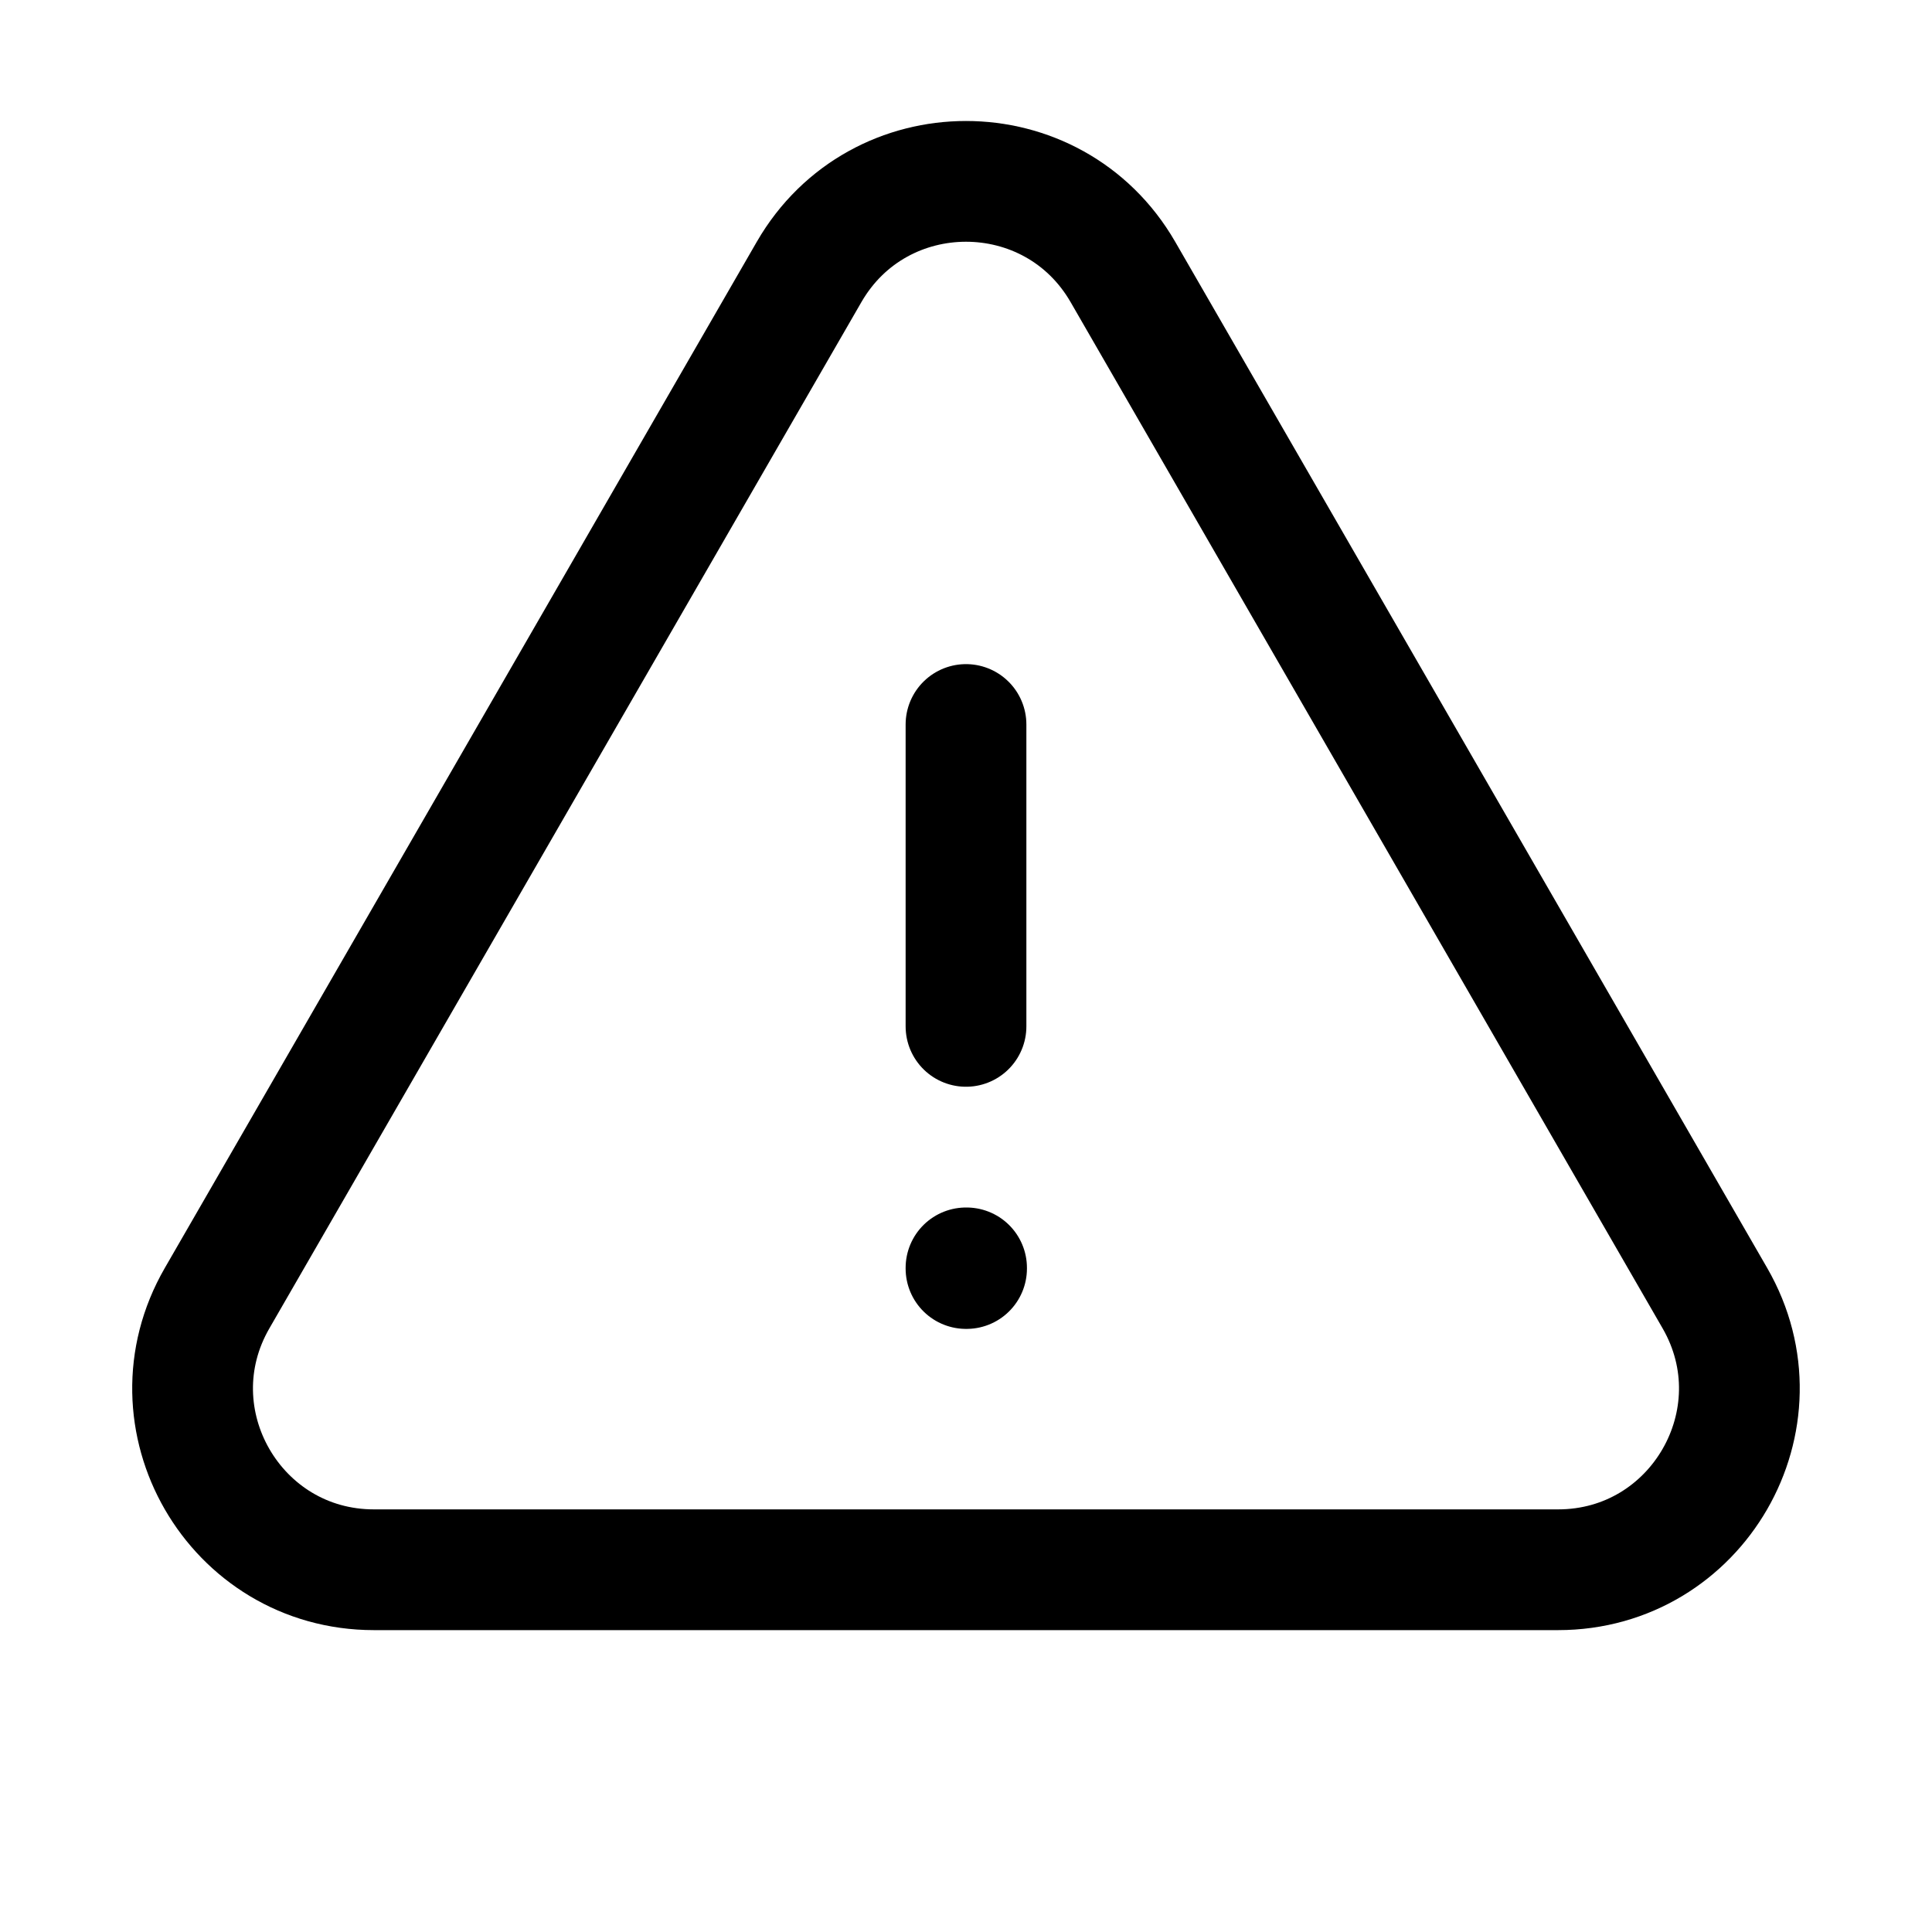
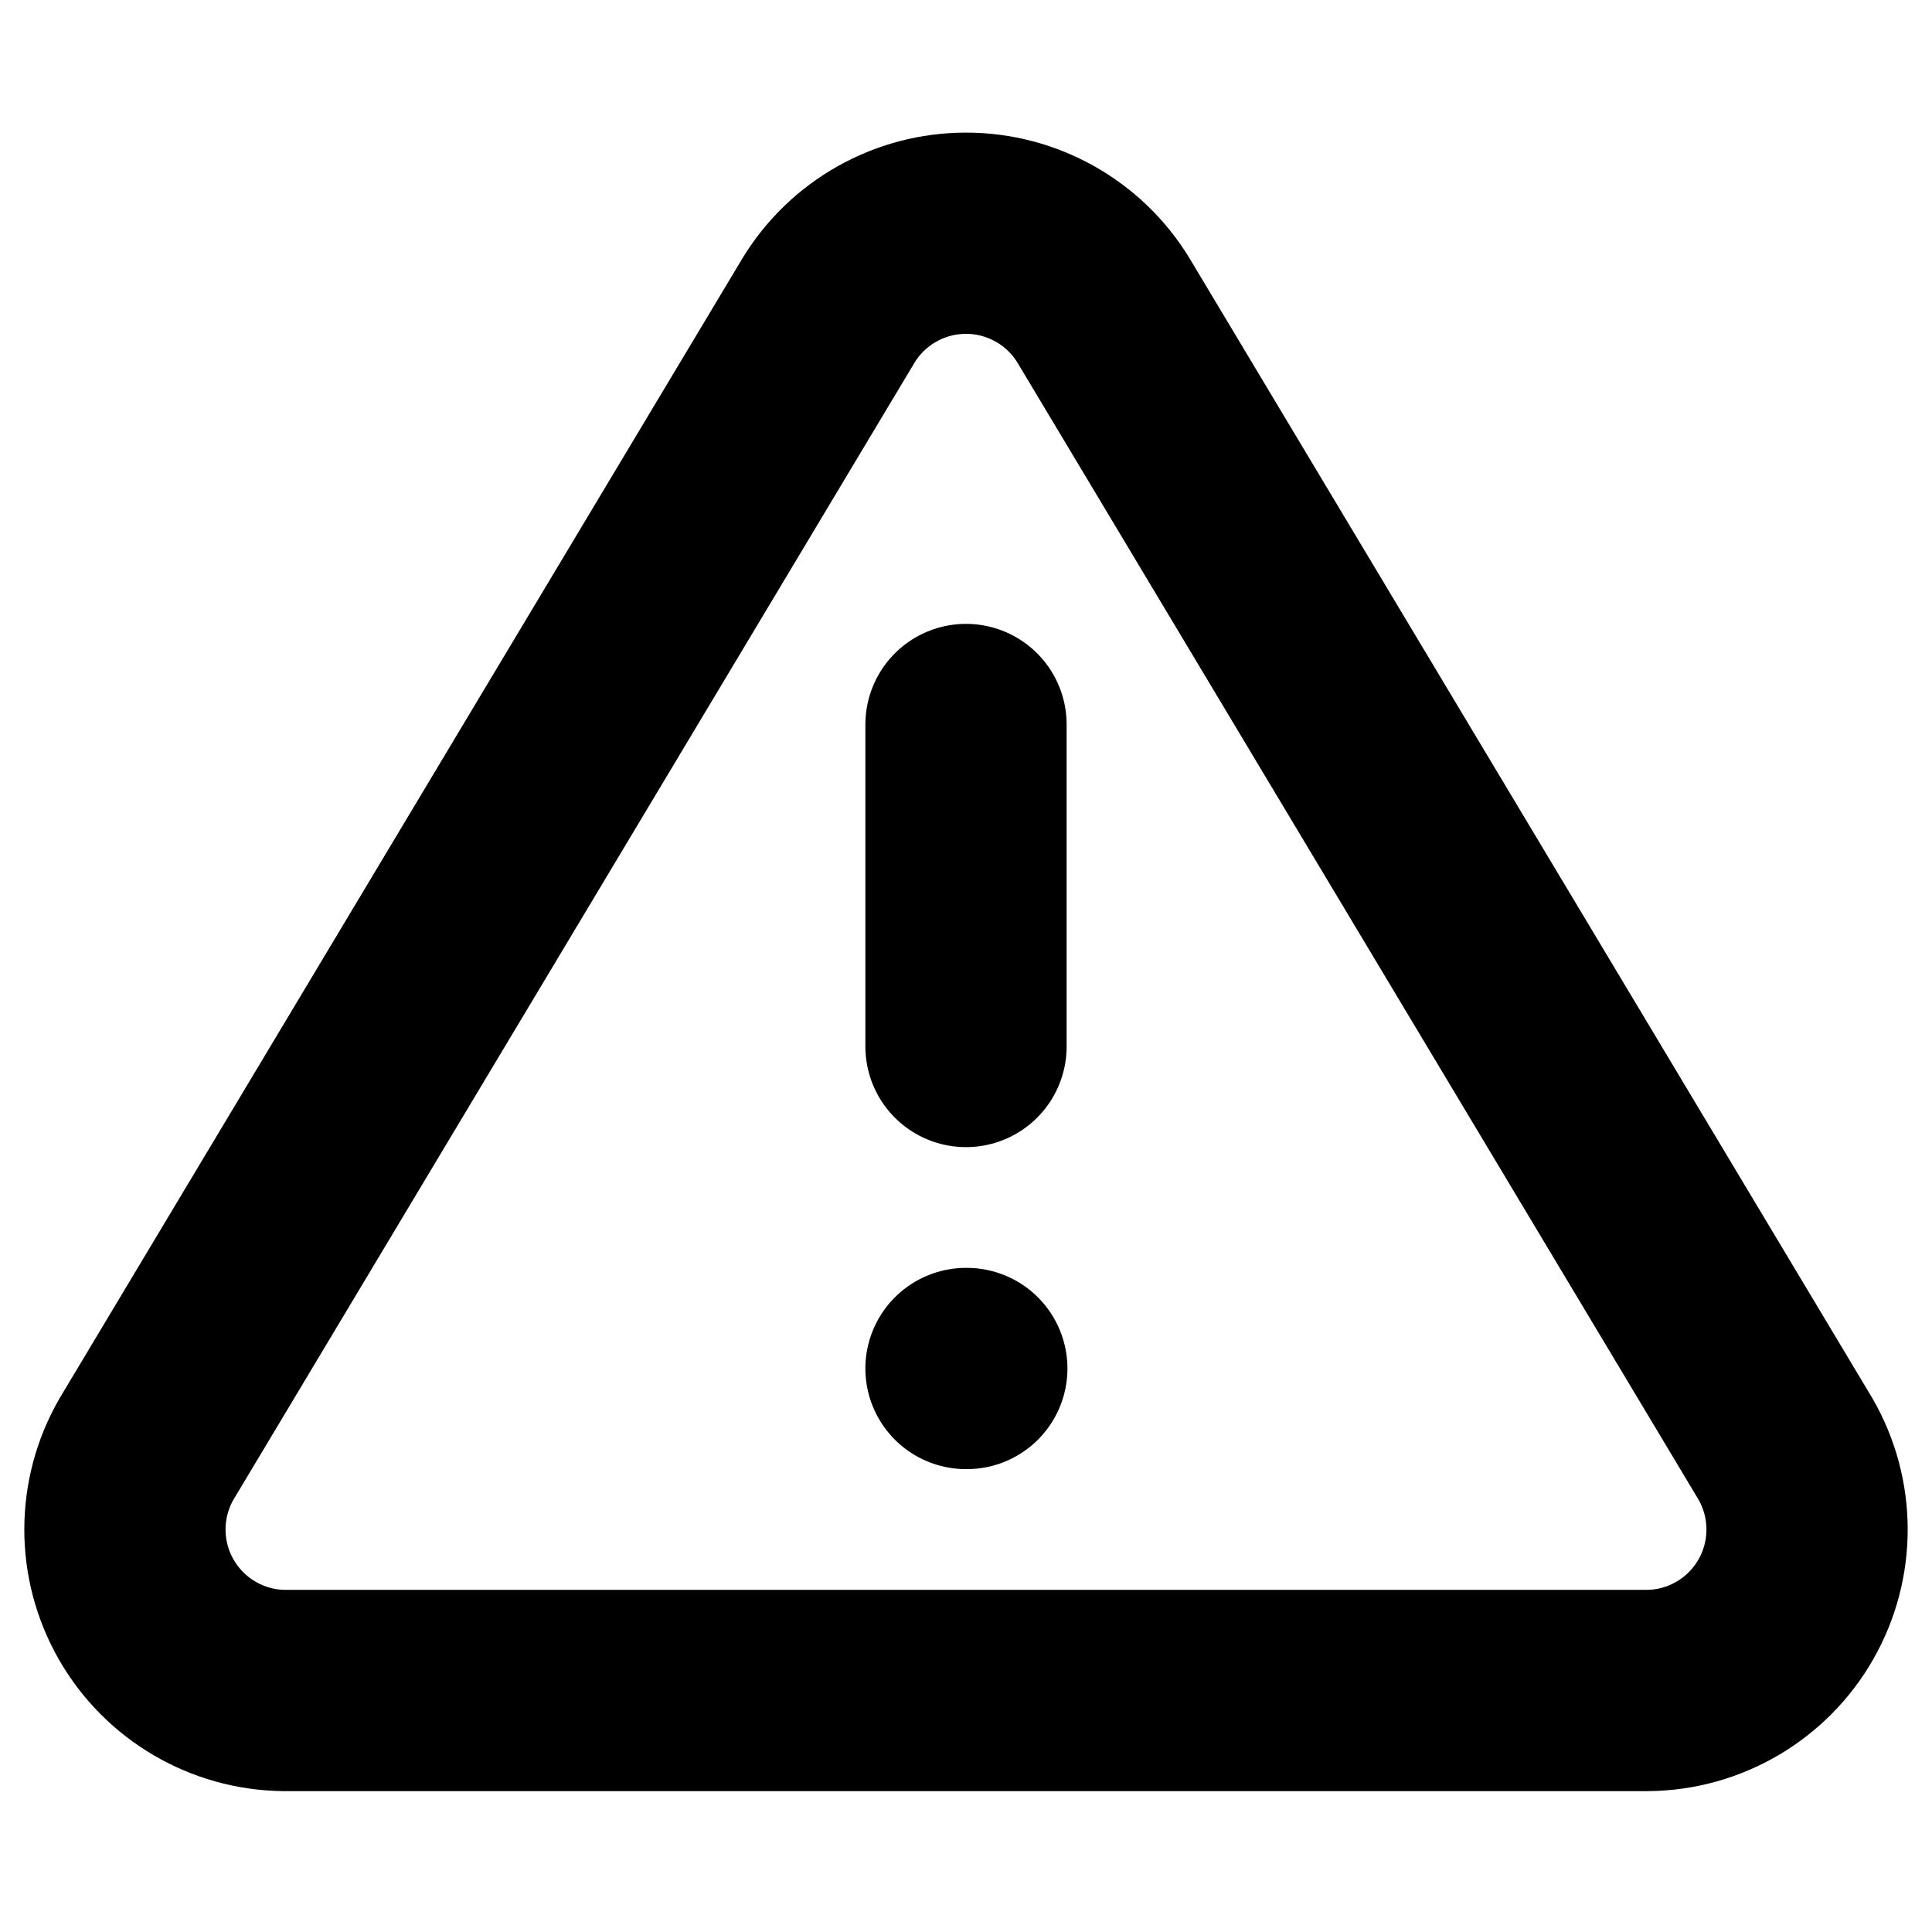
- <svg xmlns="http://www.w3.org/2000/svg" fill="none" viewBox="0 0 24 24" stroke-width="1.5" stroke="currentColor" class="w-6 h-6">
-   <path stroke-linecap="round" stroke-linejoin="round" d="M12 9v3.75m-9.303 3.376c-.866 1.5.217 3.374 1.948 3.374h14.71c1.73 0 2.813-1.874 1.948-3.374L13.949 3.378c-.866-1.5-3.032-1.5-3.898 0L2.697 16.126zM12 15.75h.007v.008H12v-.008z" />
+ <svg xmlns="http://www.w3.org/2000/svg" width="24" height="24" viewBox="0 0 24 24" fill="none" stroke="currentColor" stroke-width="2.5" stroke-linecap="round" stroke-linejoin="round" class="feather feather-alert-triangle">
+   <path d="M10.29 3.86L1.82 18a2 2 0 0 0 1.71 3h16.94a2 2 0 0 0 1.71-3L13.71 3.86a2 2 0 0 0-3.42 0z" />
+   <line x1="12" y1="9" x2="12" y2="13" />
+   <line x1="12" y1="17" x2="12.01" y2="17" />
</svg>
